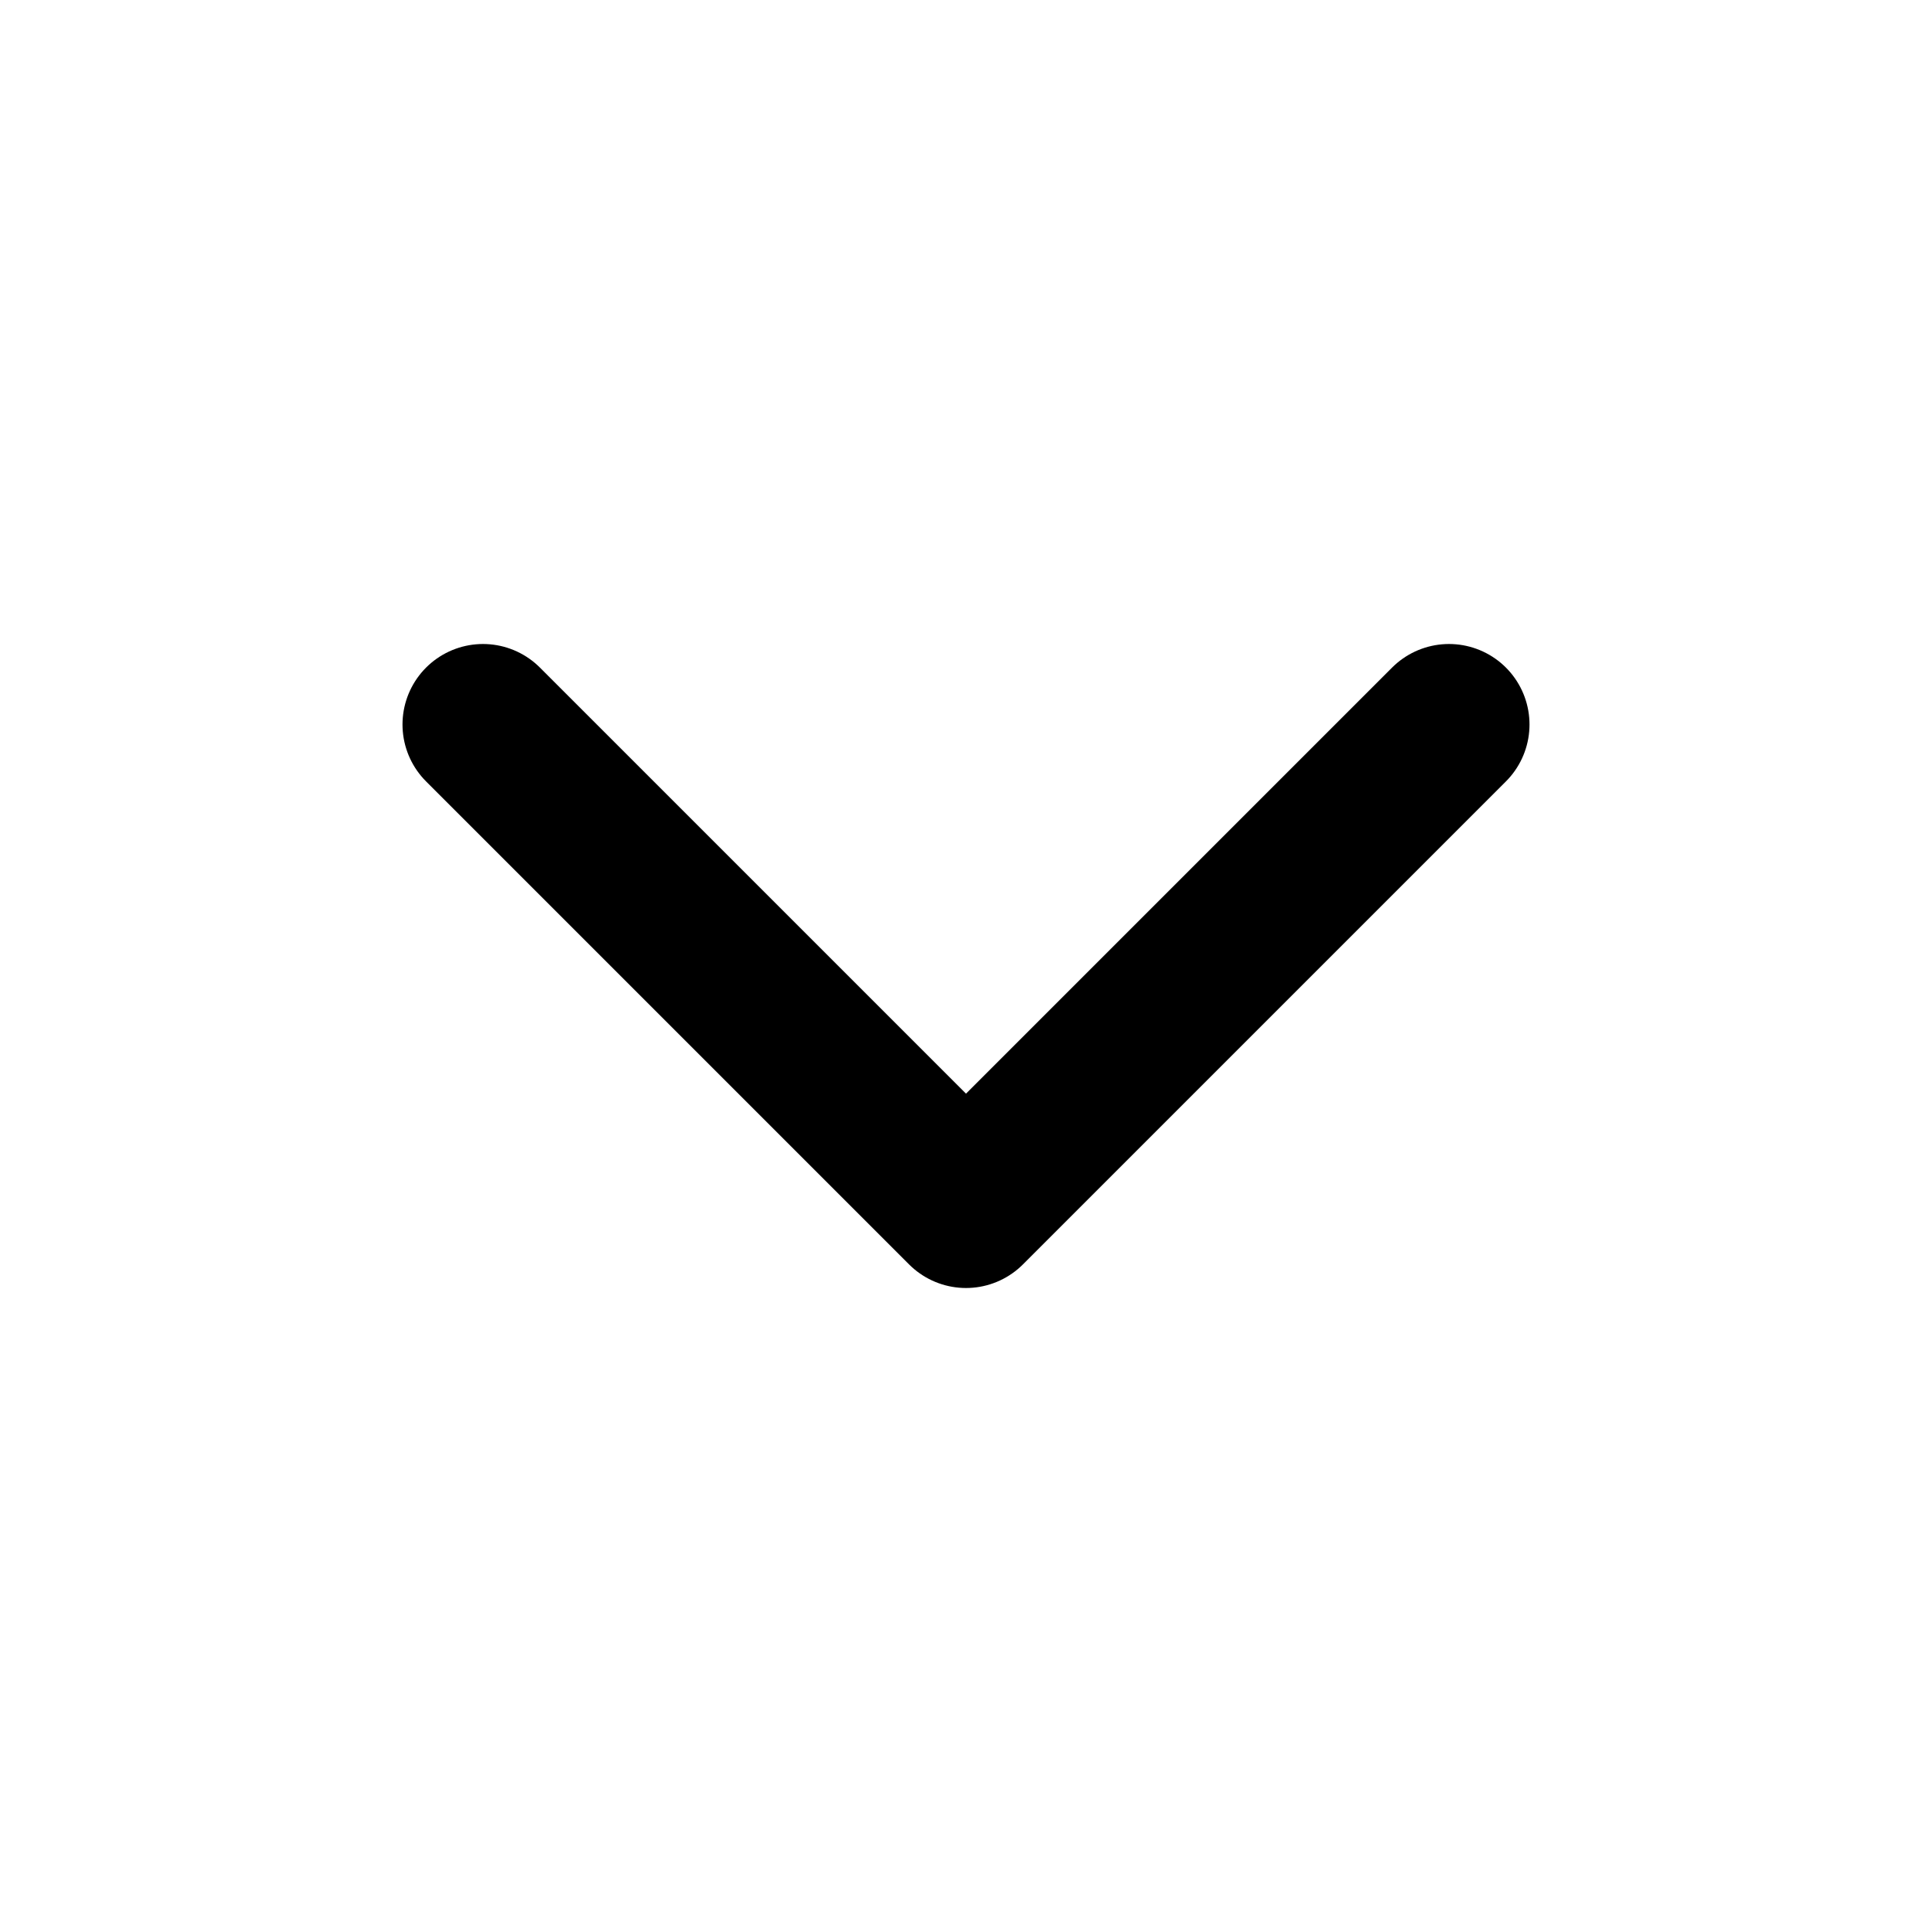
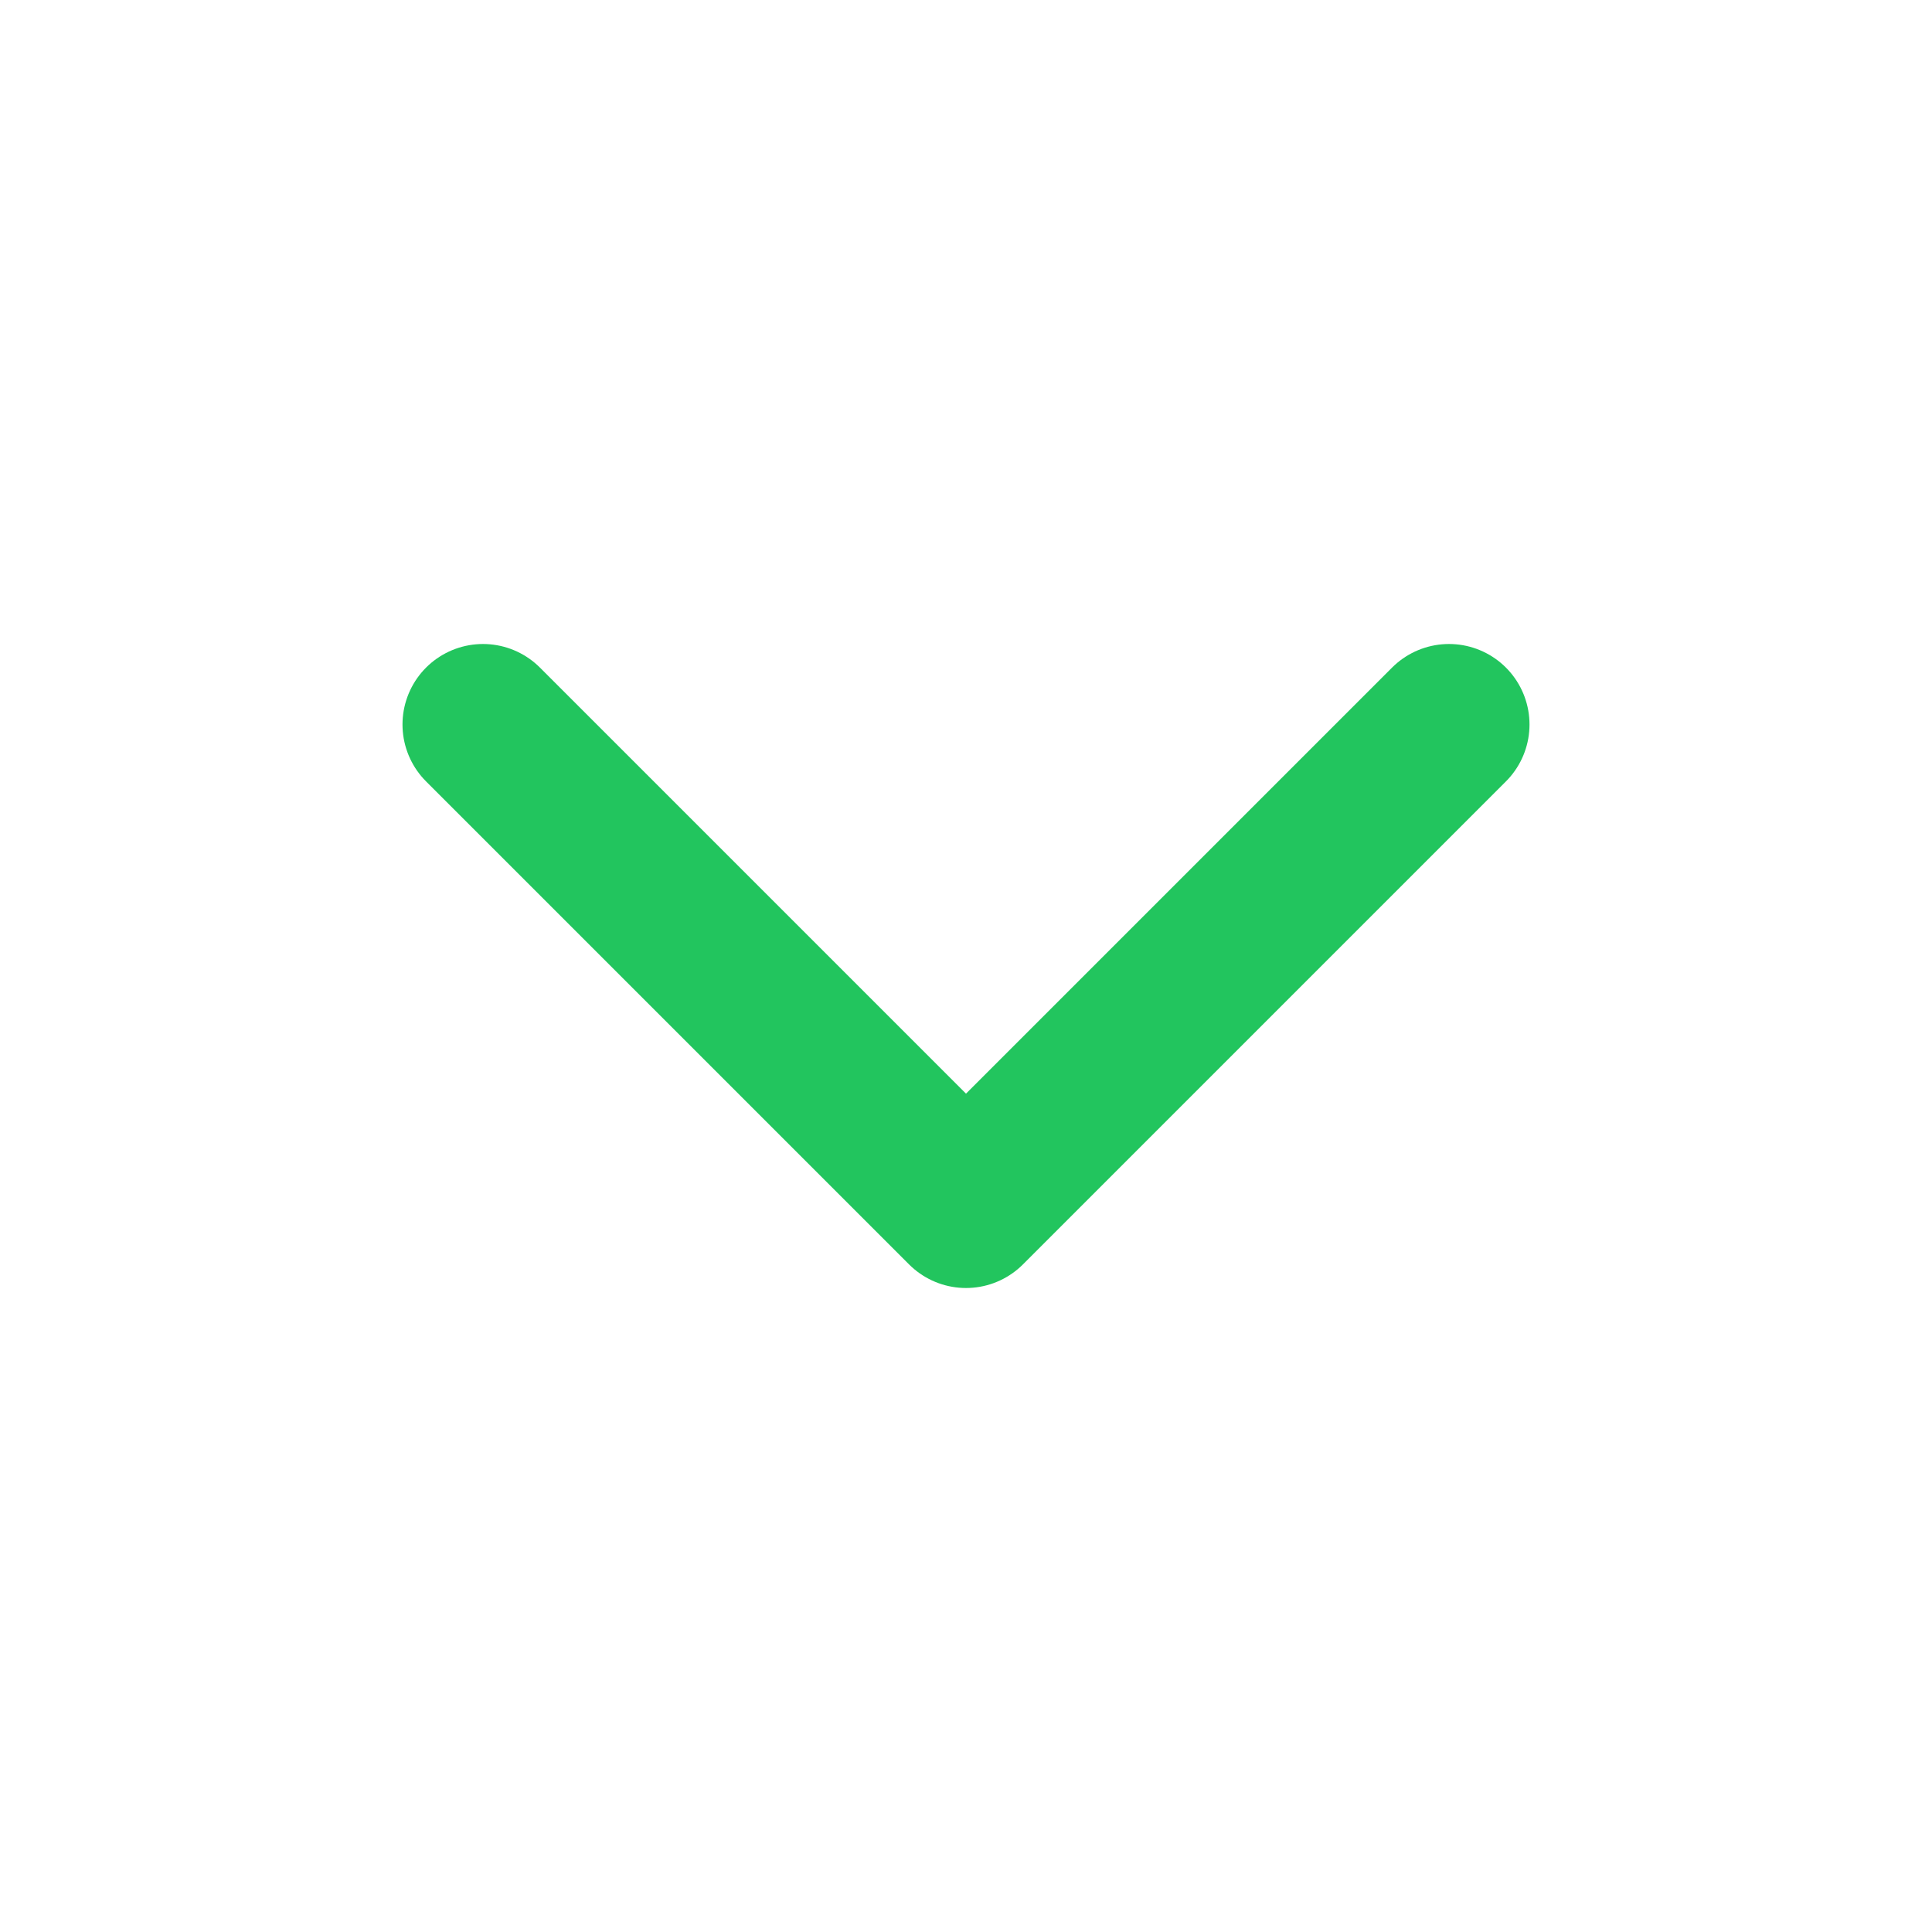
- <svg xmlns="http://www.w3.org/2000/svg" width="24" height="24" viewBox="0 0 24 24" fill="none" stroke="currentColor" stroke-width="2" stroke-linecap="round" stroke-linejoin="round" class="feather feather-chevron-down">
+ <svg xmlns="http://www.w3.org/2000/svg" width="24" height="24" viewBox="0 0 24 24" fill="none" stroke="#22c55e" stroke-width="2" stroke-linecap="round" stroke-linejoin="round" class="feather feather-chevron-down">
  <polyline points="6 9 12 15 18 9" />
</svg>
